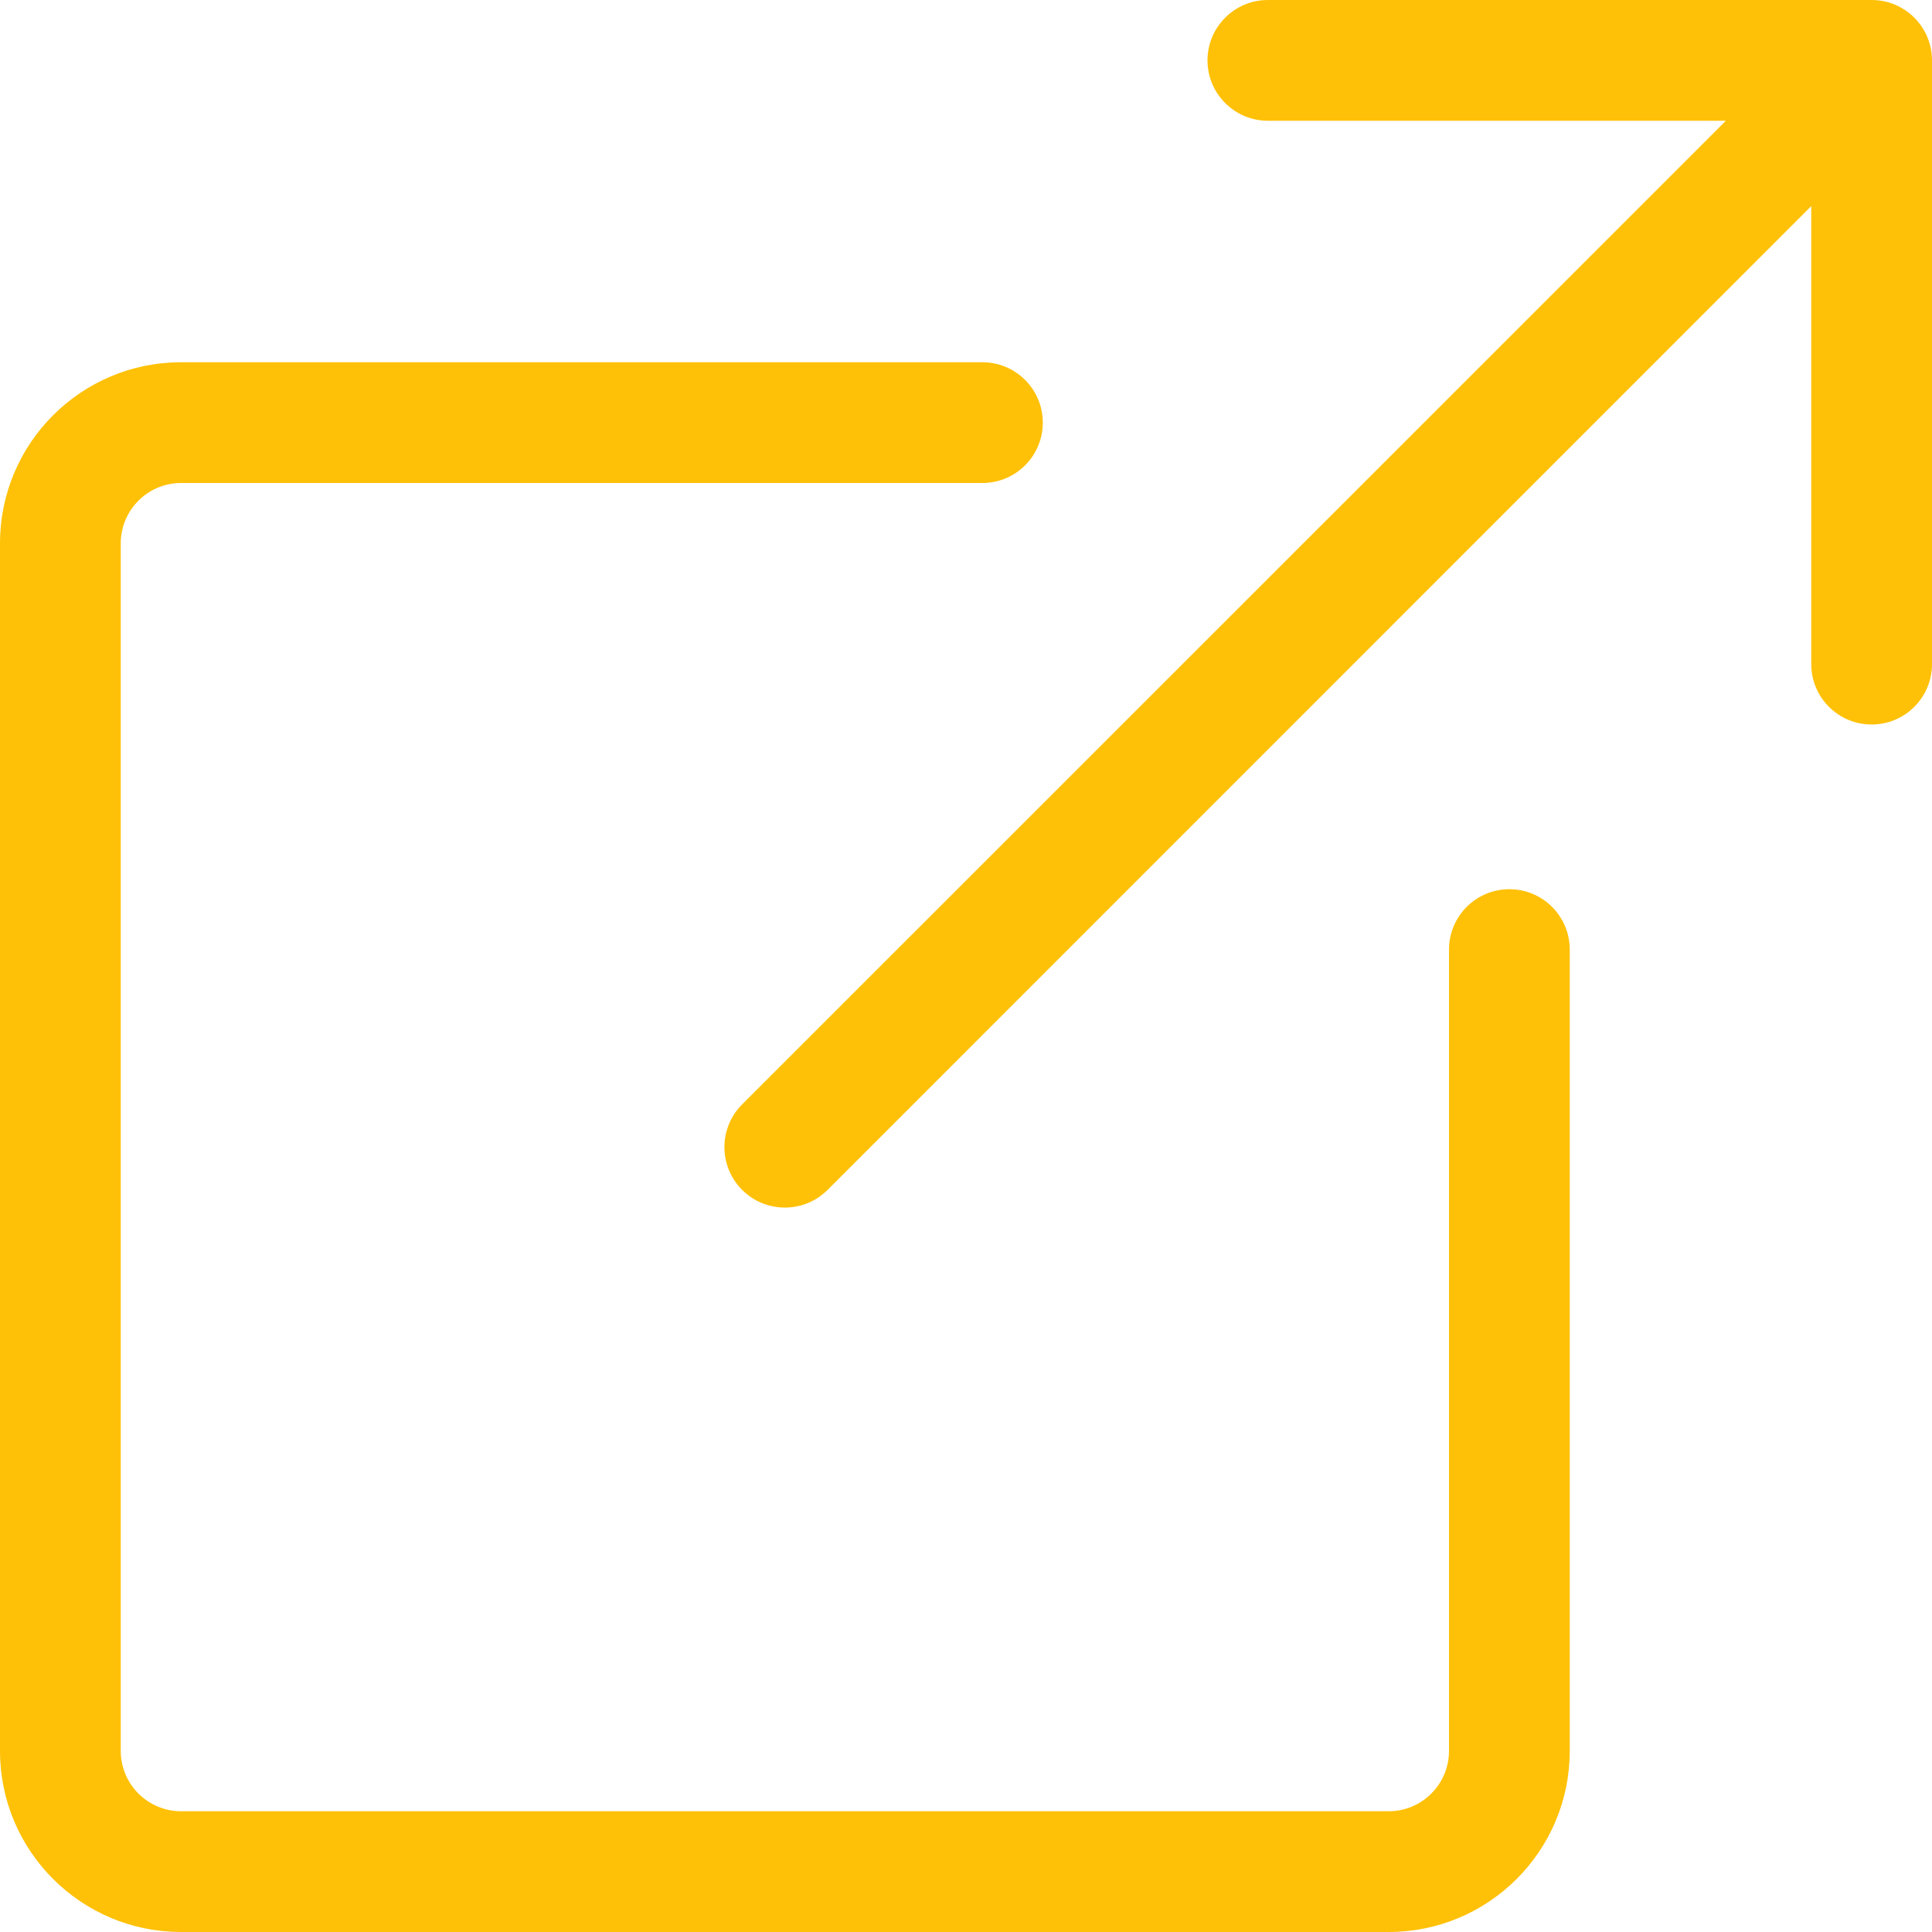
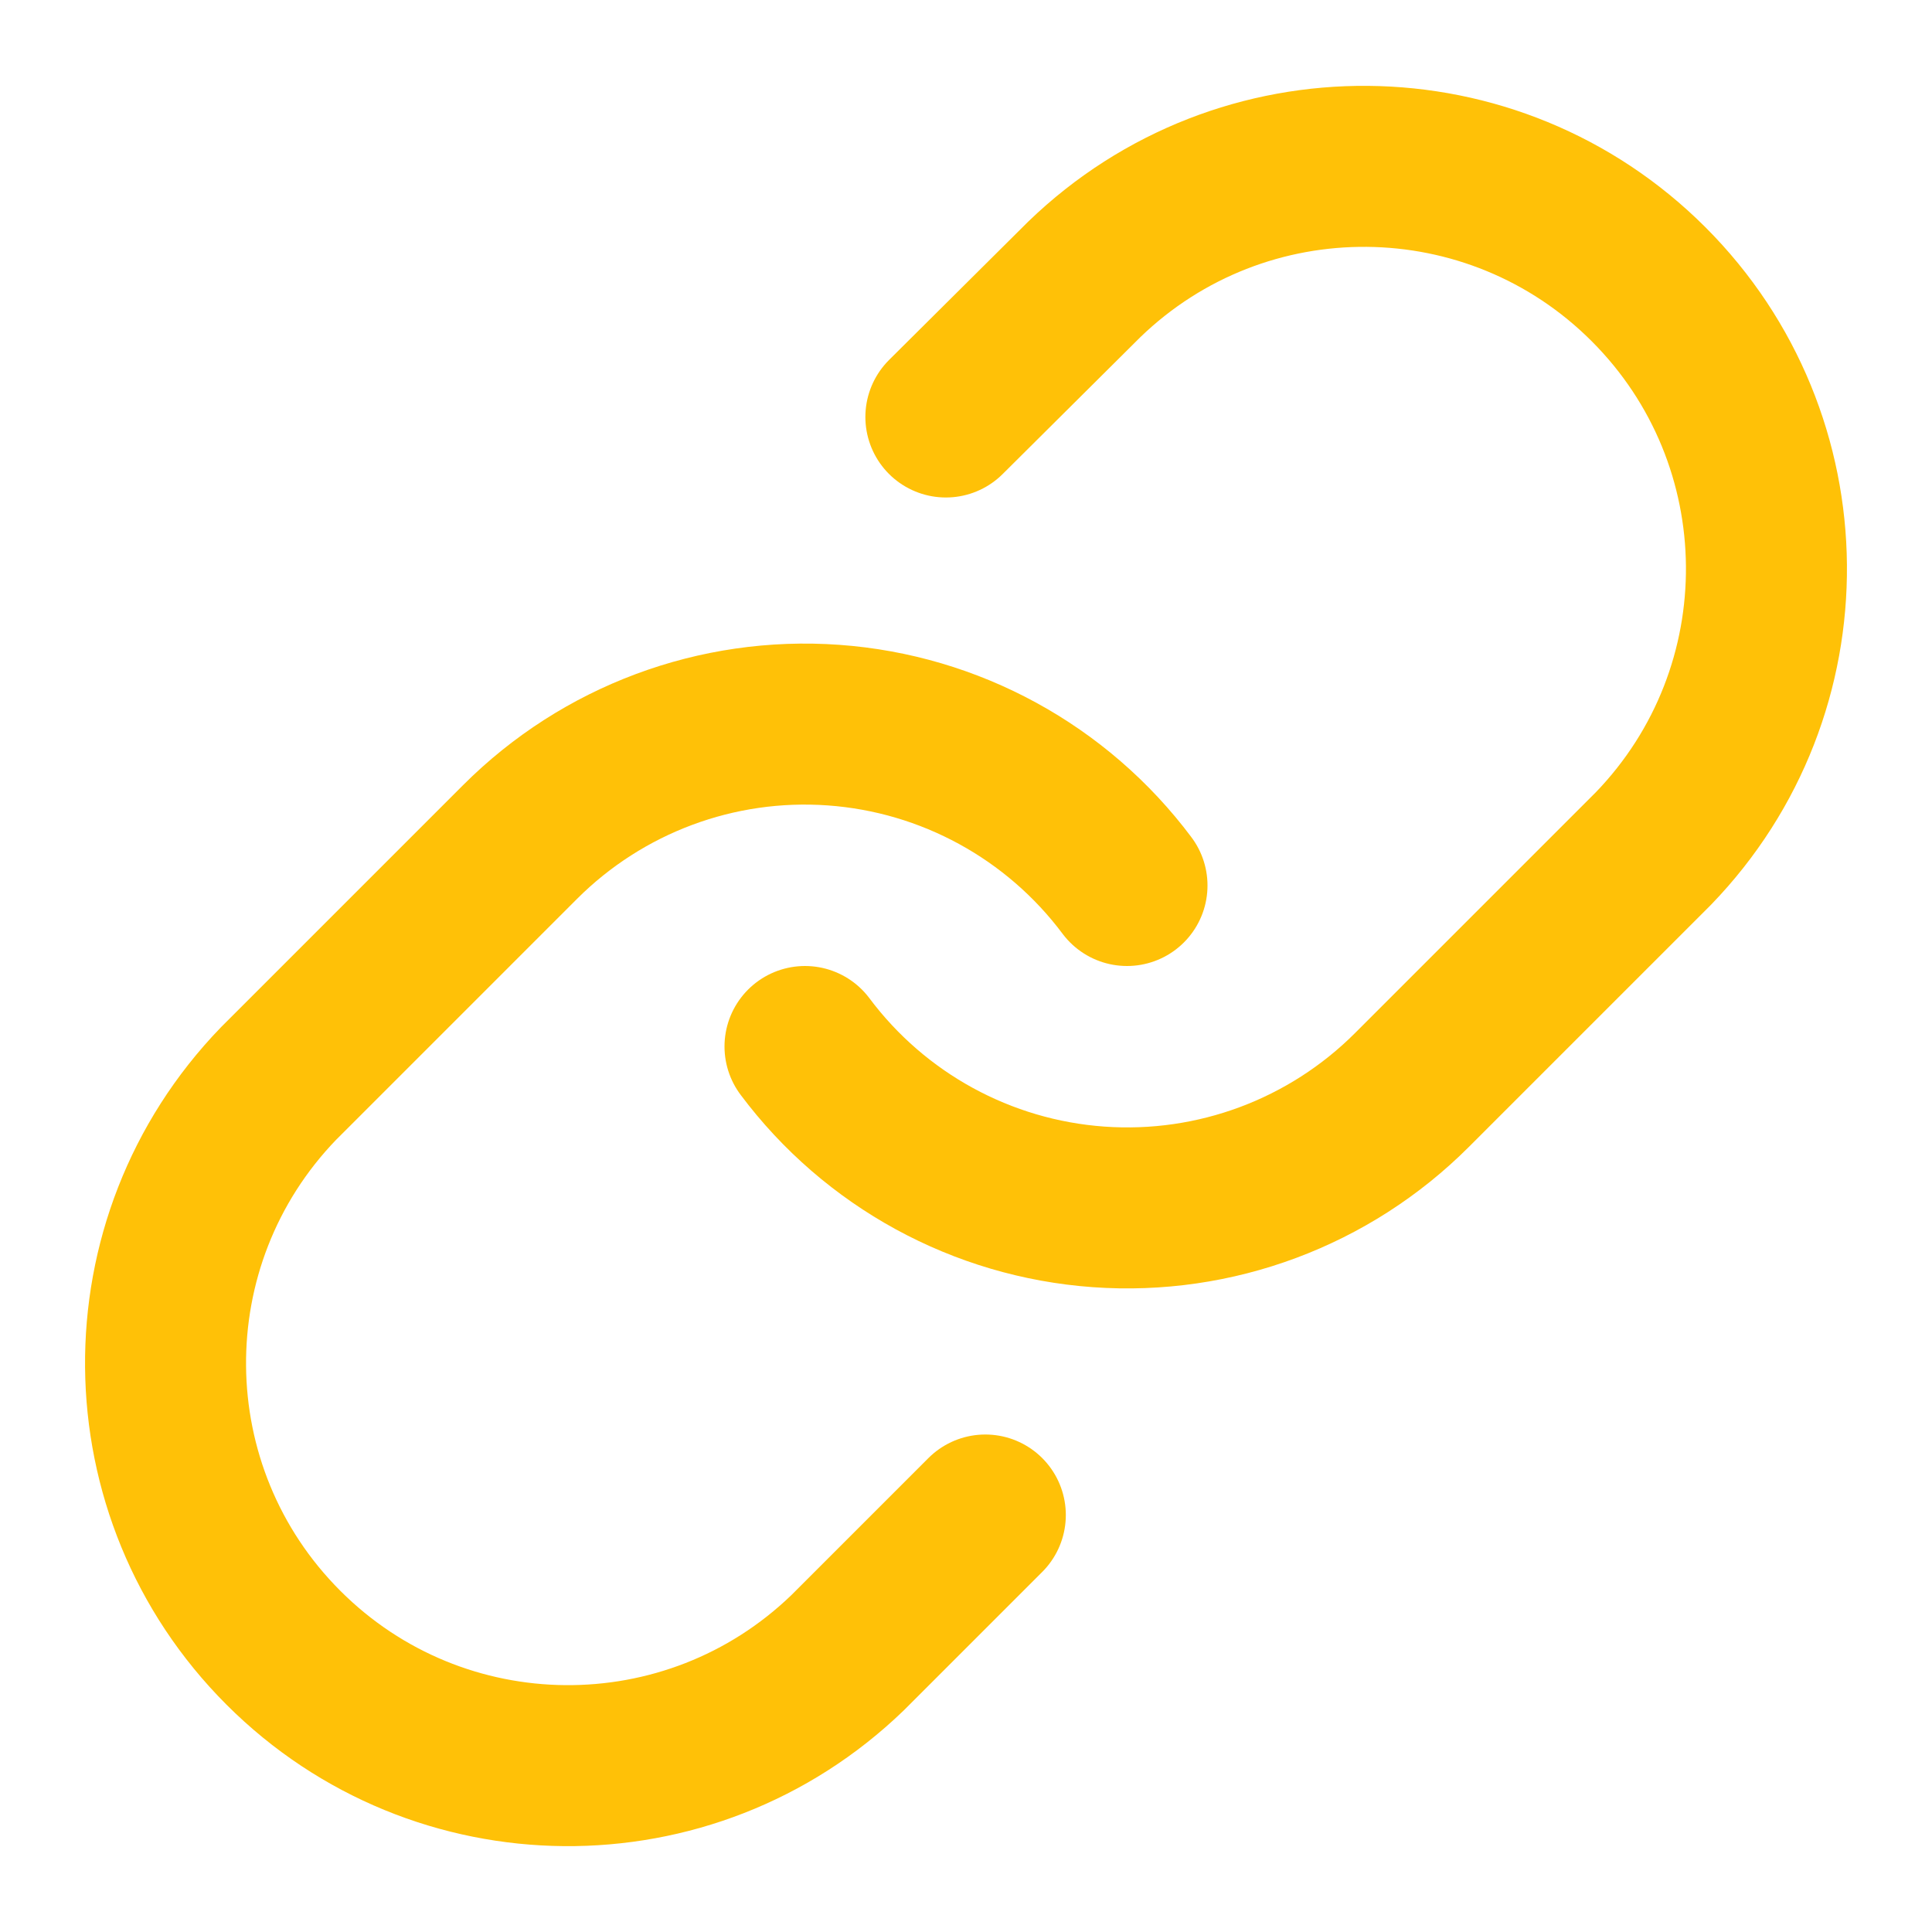
- <svg xmlns="http://www.w3.org/2000/svg" width="16" height="16" fill="#FFC107" viewBox="0 0 16 16">
-   <path fill-rule="evenodd" d="M8.636 3.5a.5.5 0 0 0-.5-.5H1.5A1.5 1.5 0 0 0 0 4.5v10A1.5 1.5 0 0 0 1.5 16h10a1.5 1.5 0 0 0 1.5-1.5V7.864a.5.5 0 0 0-1 0V14.5a.5.5 0 0 1-.5.5h-10a.5.5 0 0 1-.5-.5v-10a.5.5 0 0 1 .5-.5h6.636a.5.5 0 0 0 .5-.5" />
-   <path fill-rule="evenodd" d="M16 .5a.5.5 0 0 0-.5-.5h-5a.5.5 0 0 0 0 1h3.793L6.146 9.146a.5.5 0 1 0 .708.708L15 1.707V5.5a.5.5 0 0 0 1 0z" />
+ <svg xmlns="http://www.w3.org/2000/svg" width="24" height="24" viewBox="0 0 24 24" fill="none" stroke="#FFC107" stroke-width="2" stroke-linecap="round" stroke-linejoin="round" class="lucide lucide-link-icon lucide-link">
+   <path d="M10 13a5 5 0 0 0 7.54.54l3-3a5 5 0 0 0-7.07-7.07l-1.72 1.71" />
+   <path d="M14 11a5 5 0 0 0-7.54-.54l-3 3a5 5 0 0 0 7.07 7.07l1.71-1.71" />
</svg>
